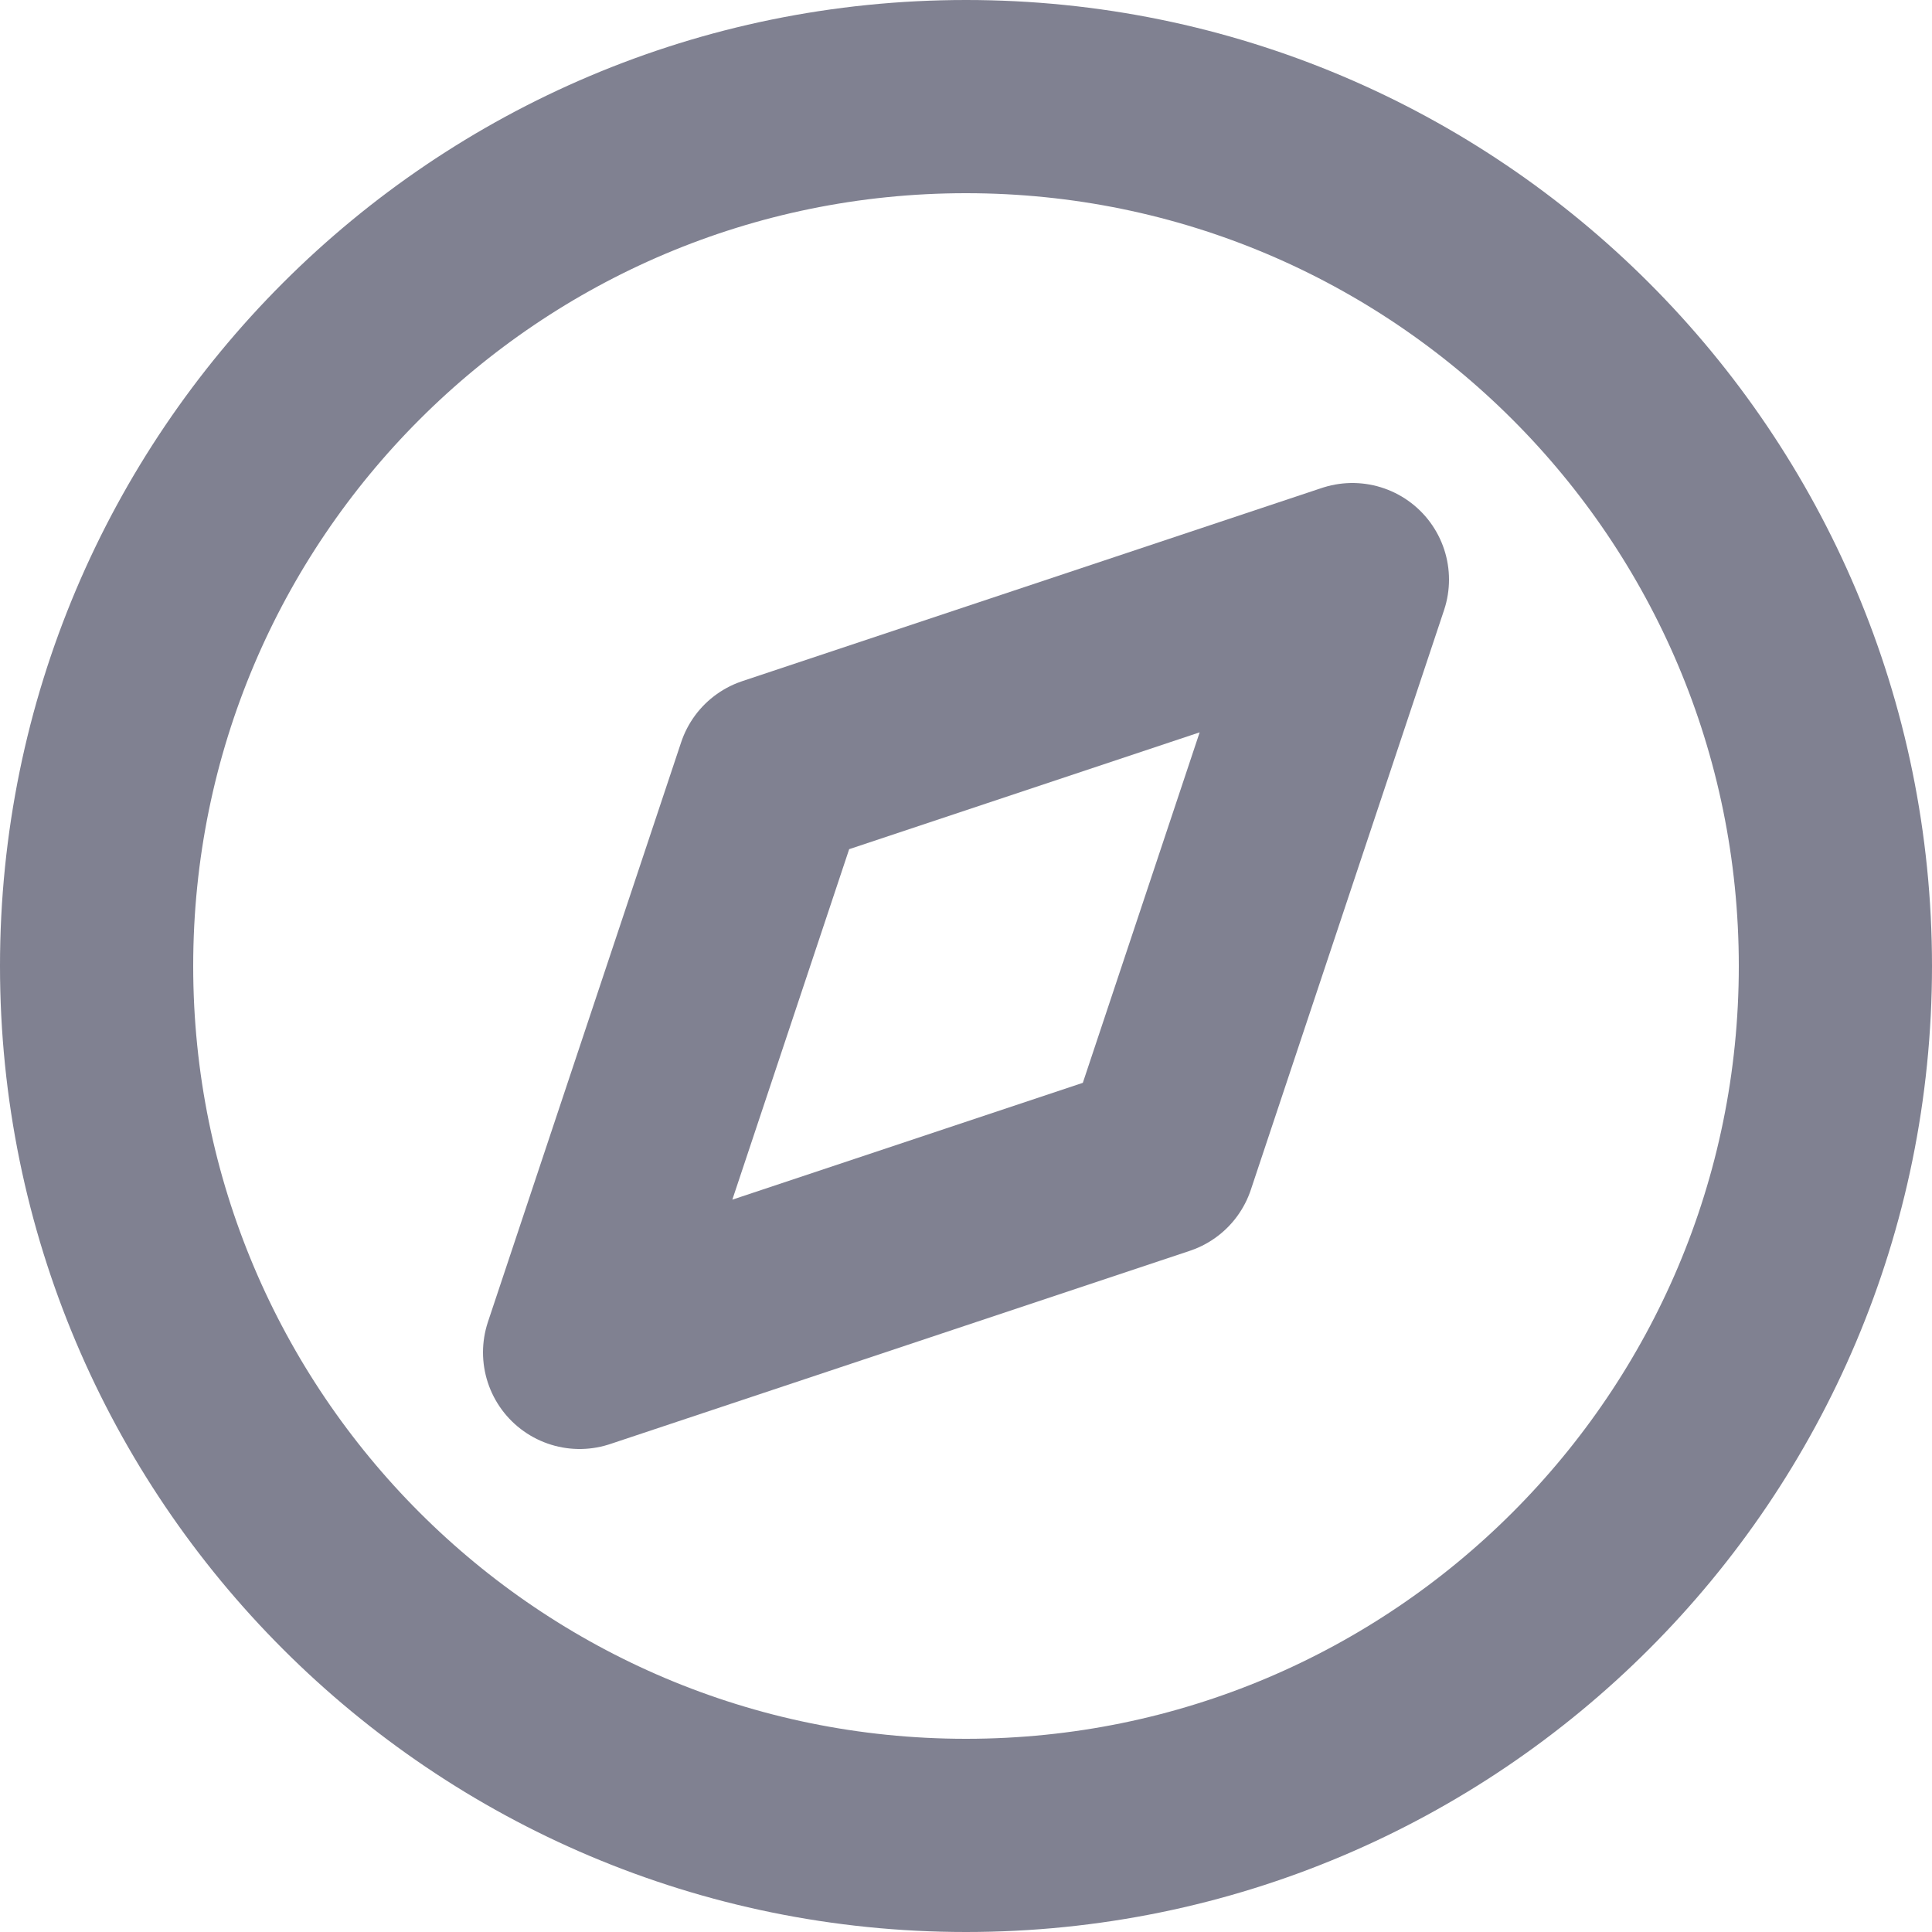
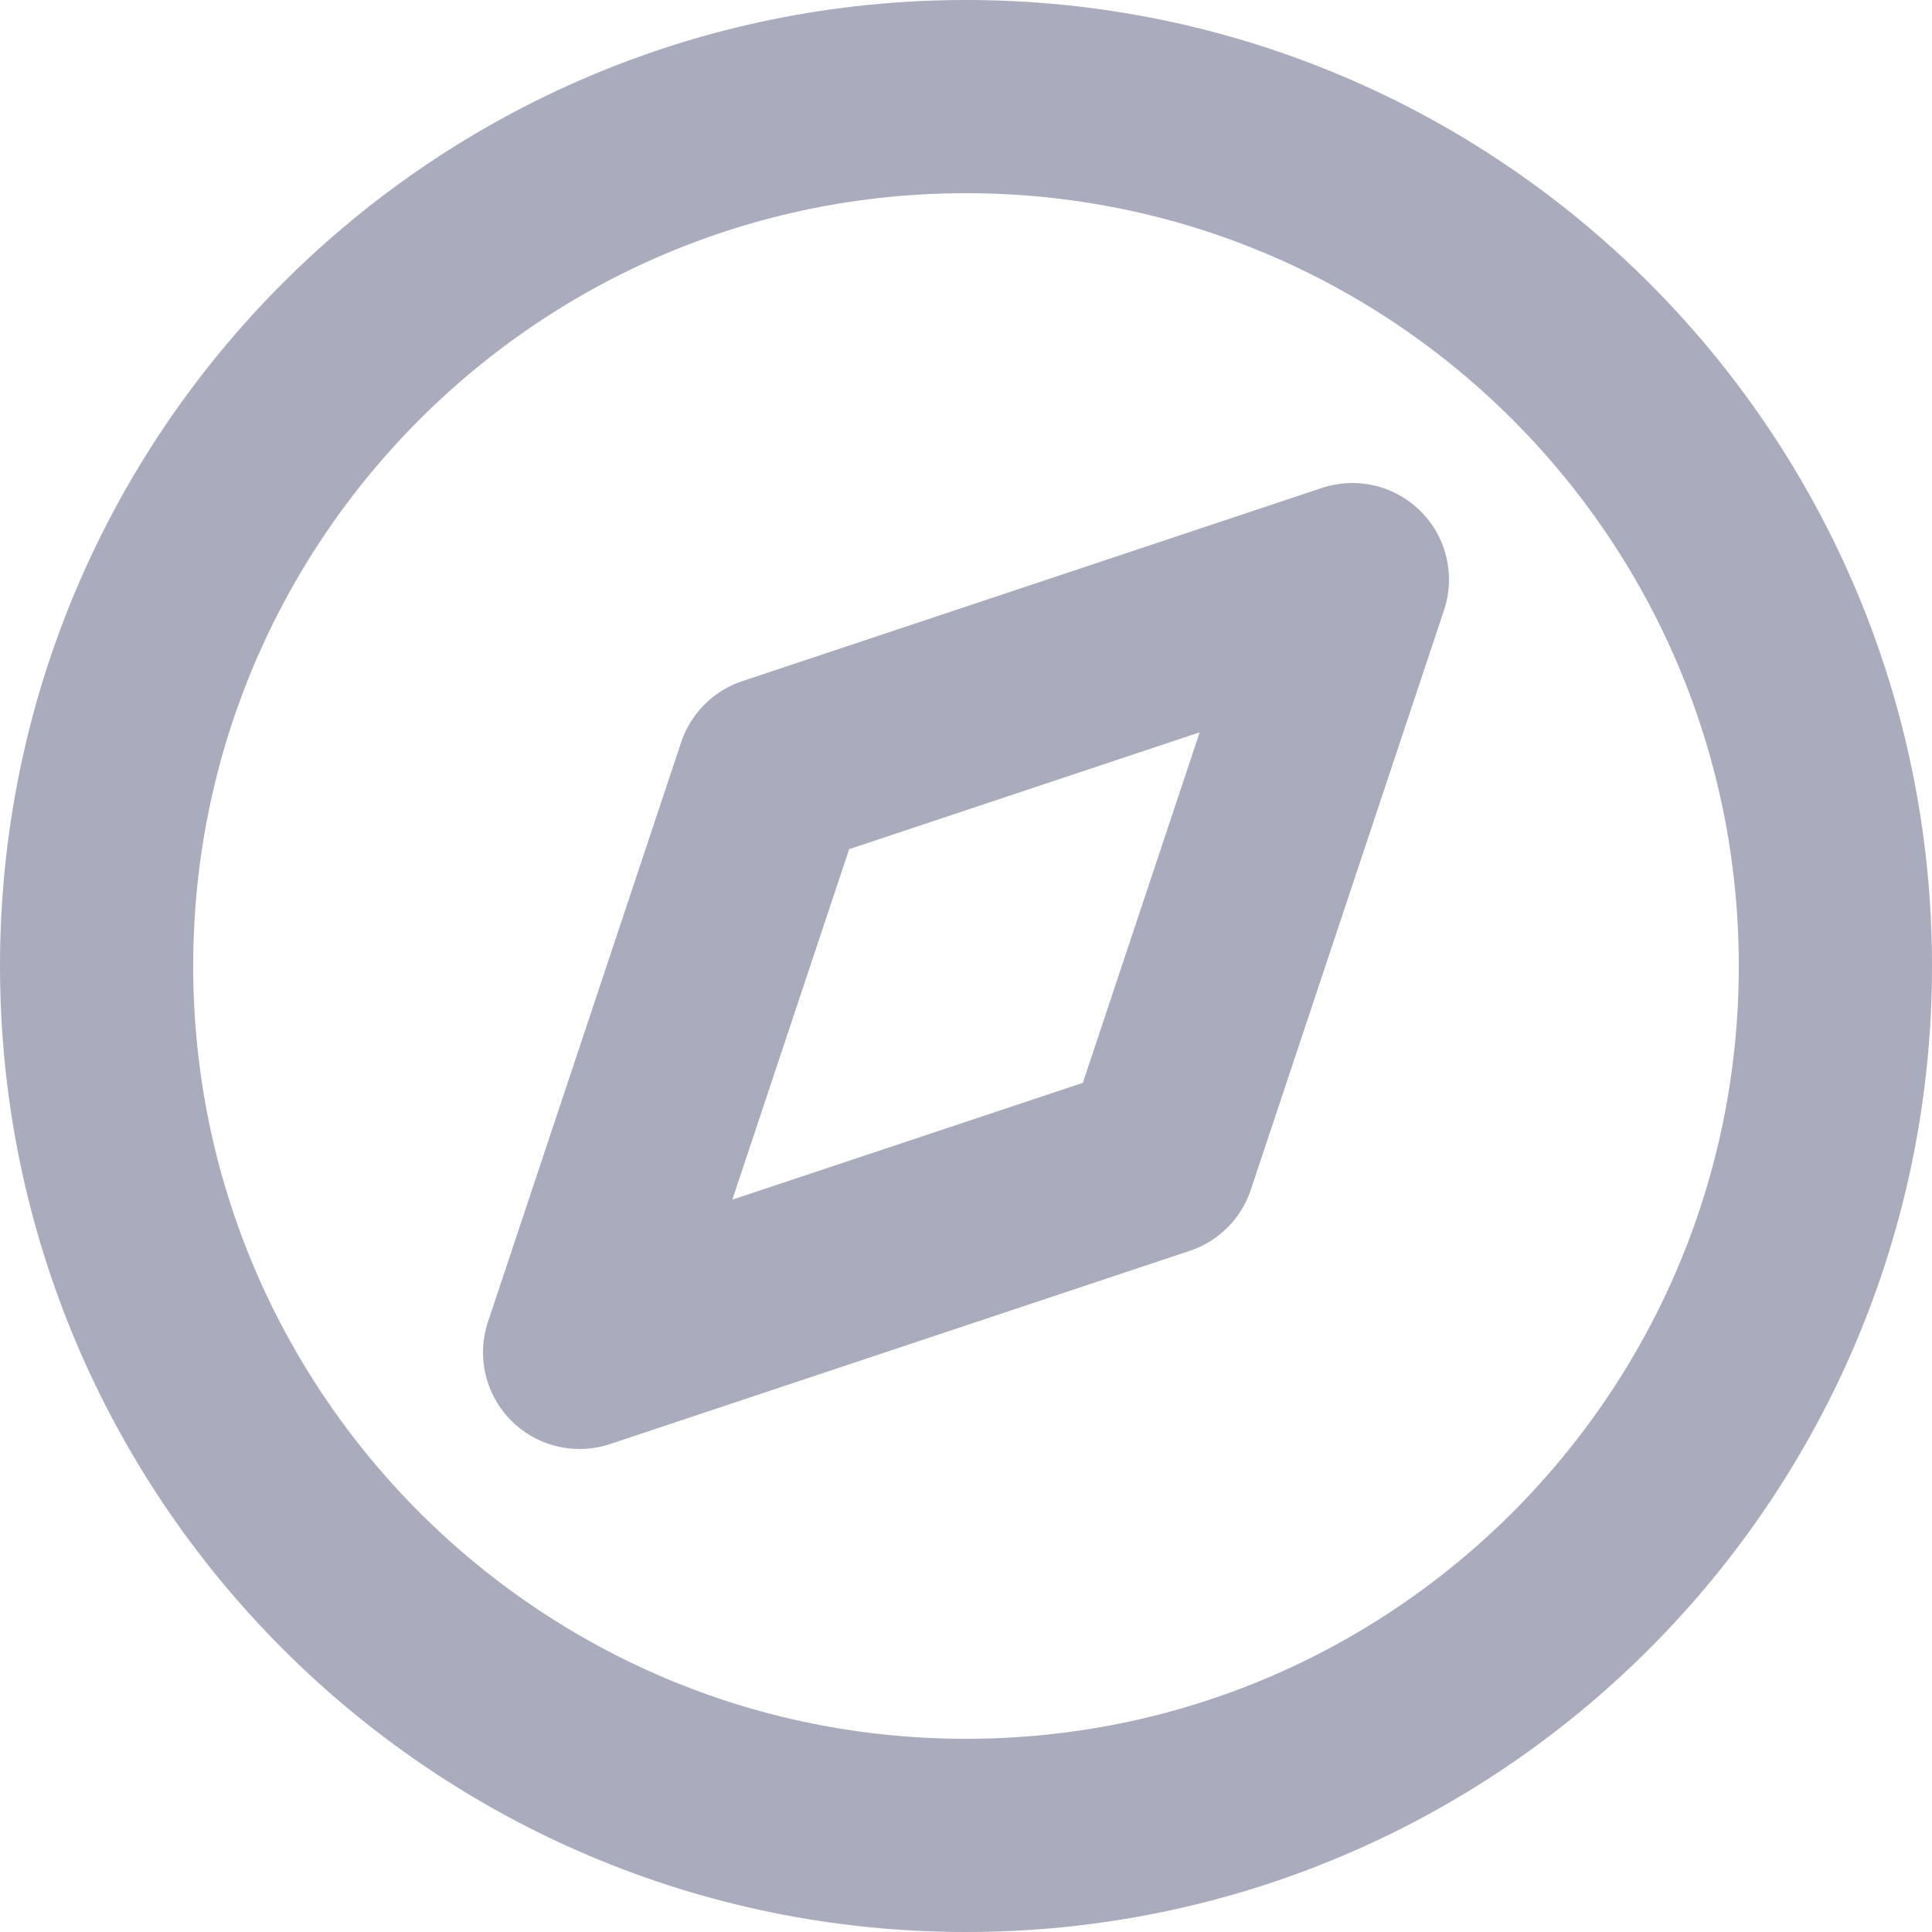
<svg xmlns="http://www.w3.org/2000/svg" width="20" height="20" viewBox="0 0 20 20" fill="none">
-   <path d="M6 14L8 8L14 6L12 12L6 14Z" stroke="#808191" stroke-width="2" stroke-linecap="round" stroke-linejoin="round" />
-   <path d="M10 19C14.971 19 19 14.971 19 10C19 5.029 14.971 1 10 1C5.029 1 1 5.029 1 10C1 14.971 5.029 19 10 19Z" stroke="#808191" stroke-width="2" stroke-linecap="round" stroke-linejoin="round" />
+   <path d="M6 14L8 8L14 6L12 12L6 14Z" stroke="#aaabbd" stroke-width="2" stroke-linecap="round" stroke-linejoin="round" />
+   <path d="M10 19C14.971 19 19 14.971 19 10C19 5.029 14.971 1 10 1C5.029 1 1 5.029 1 10C1 14.971 5.029 19 10 19Z" stroke="#aaabbd" stroke-width="2" stroke-linecap="round" stroke-linejoin="round" />
</svg>
